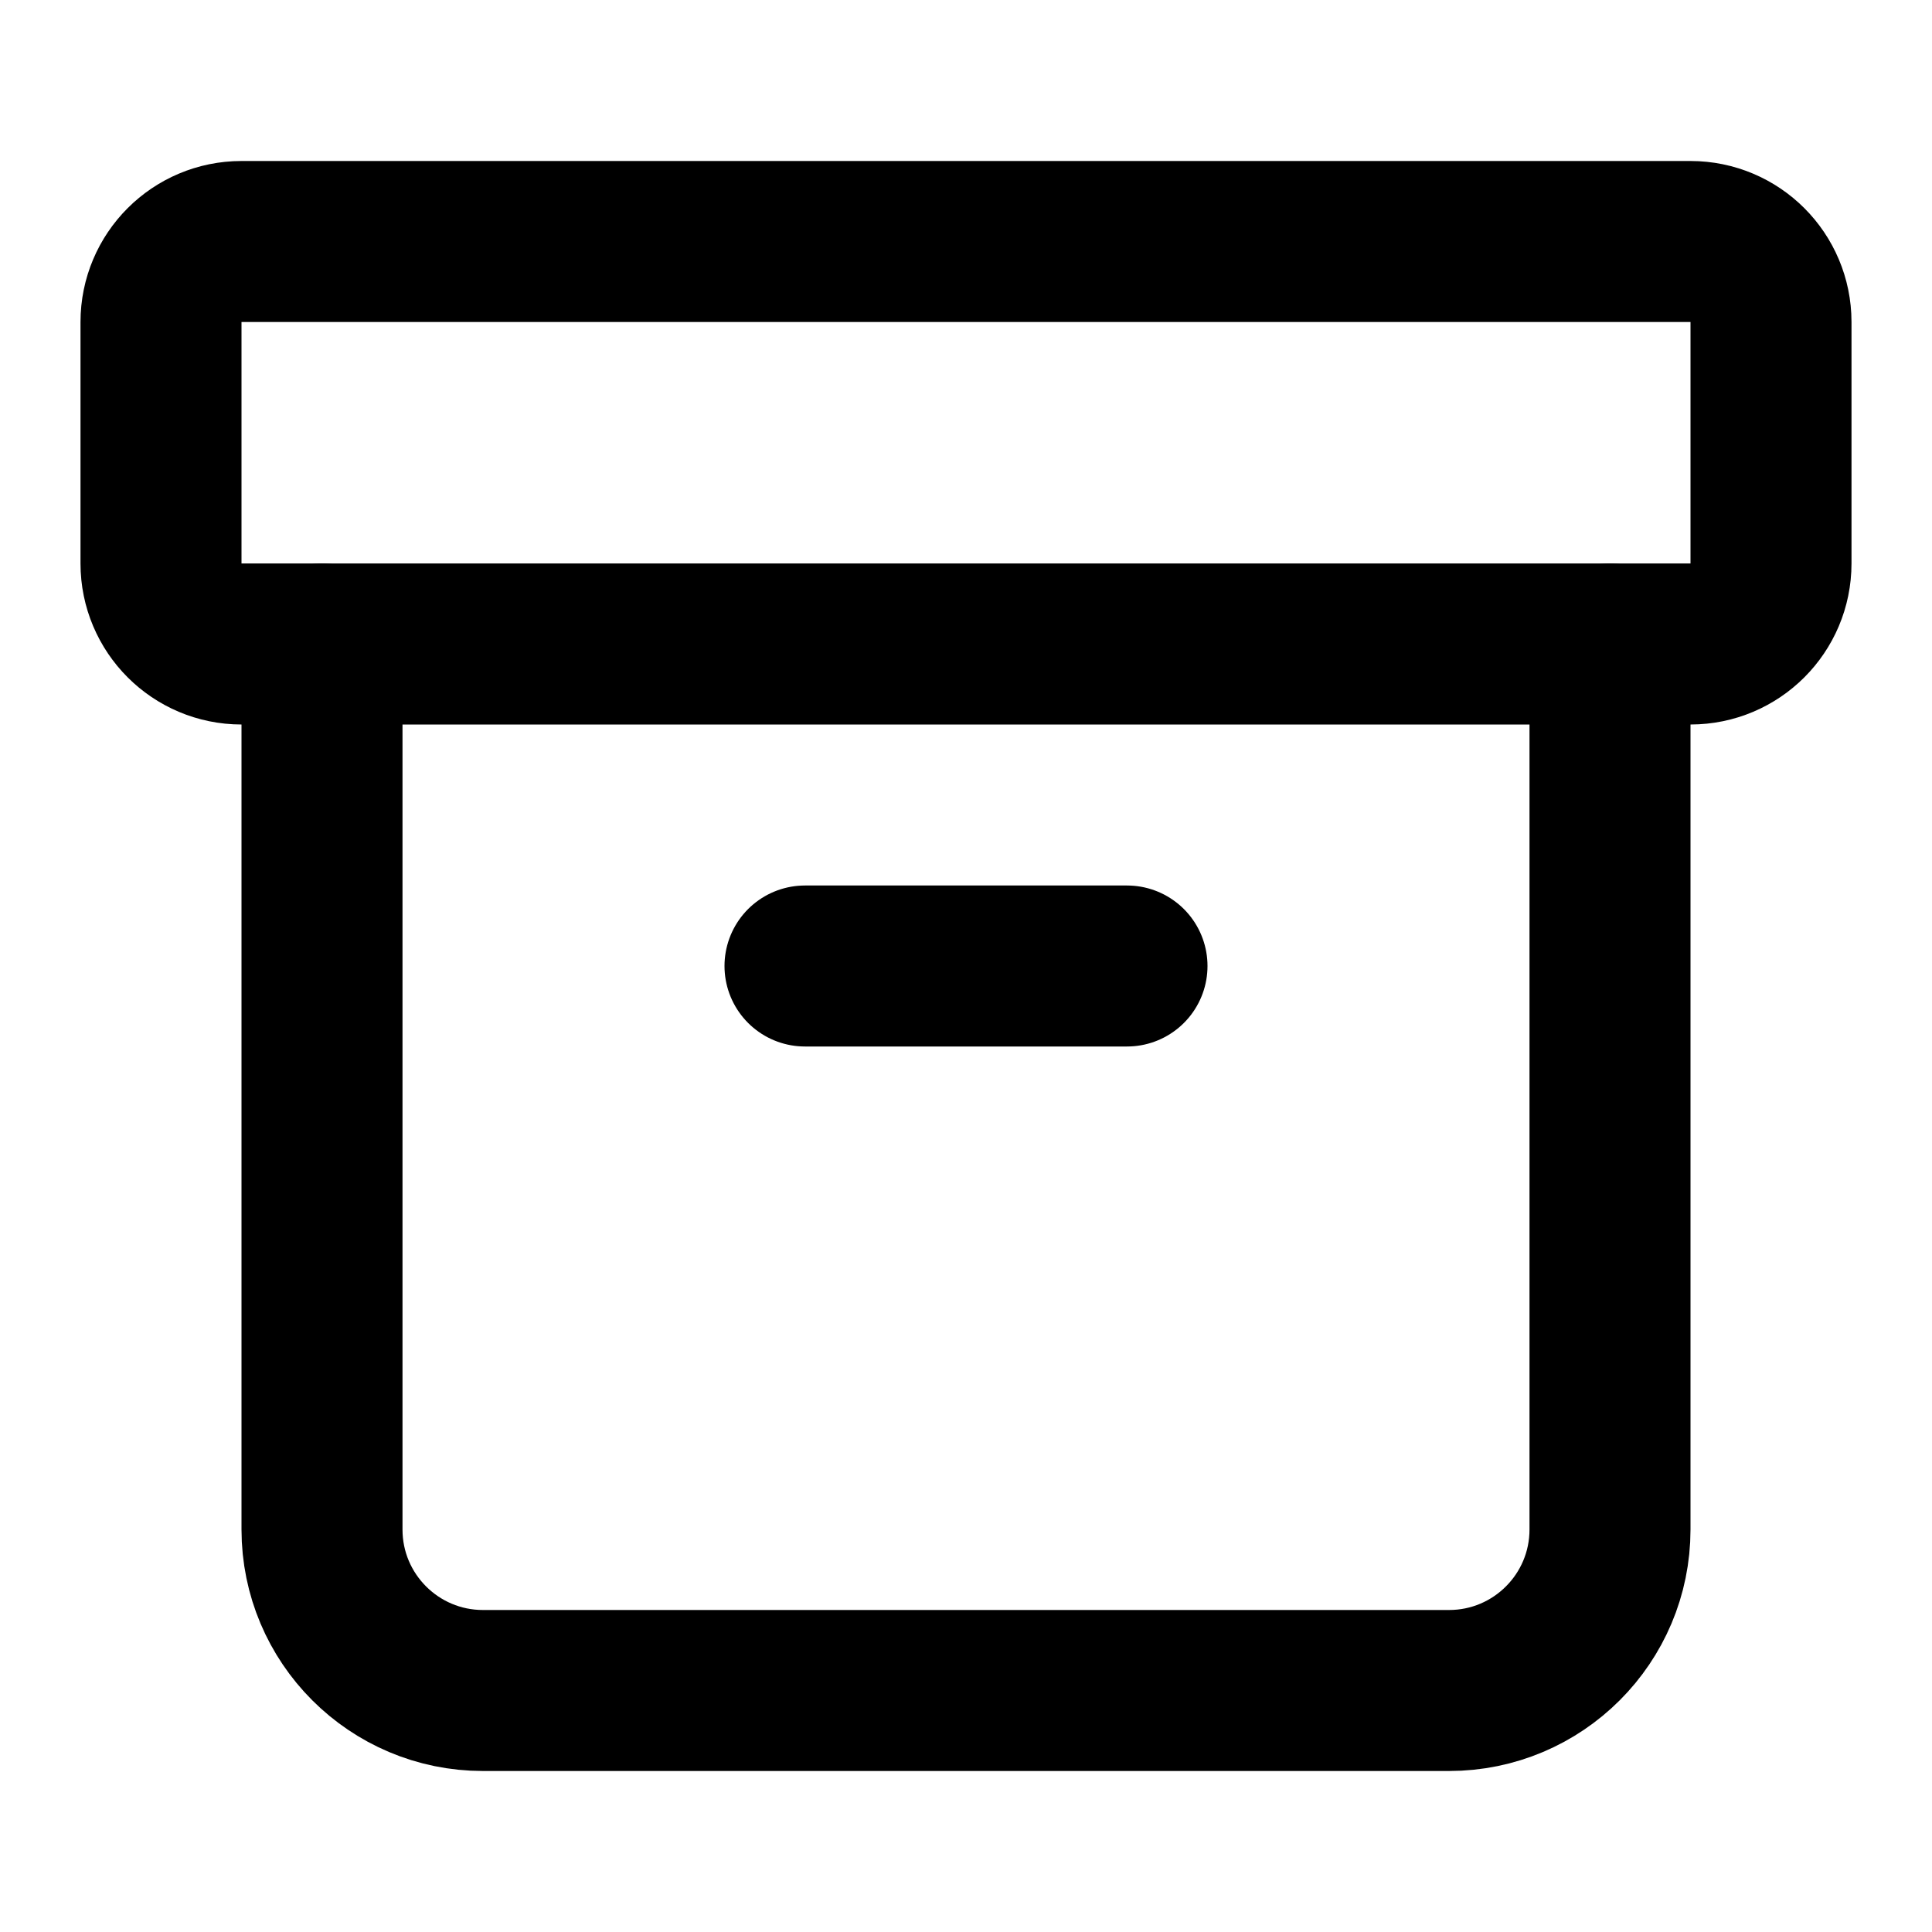
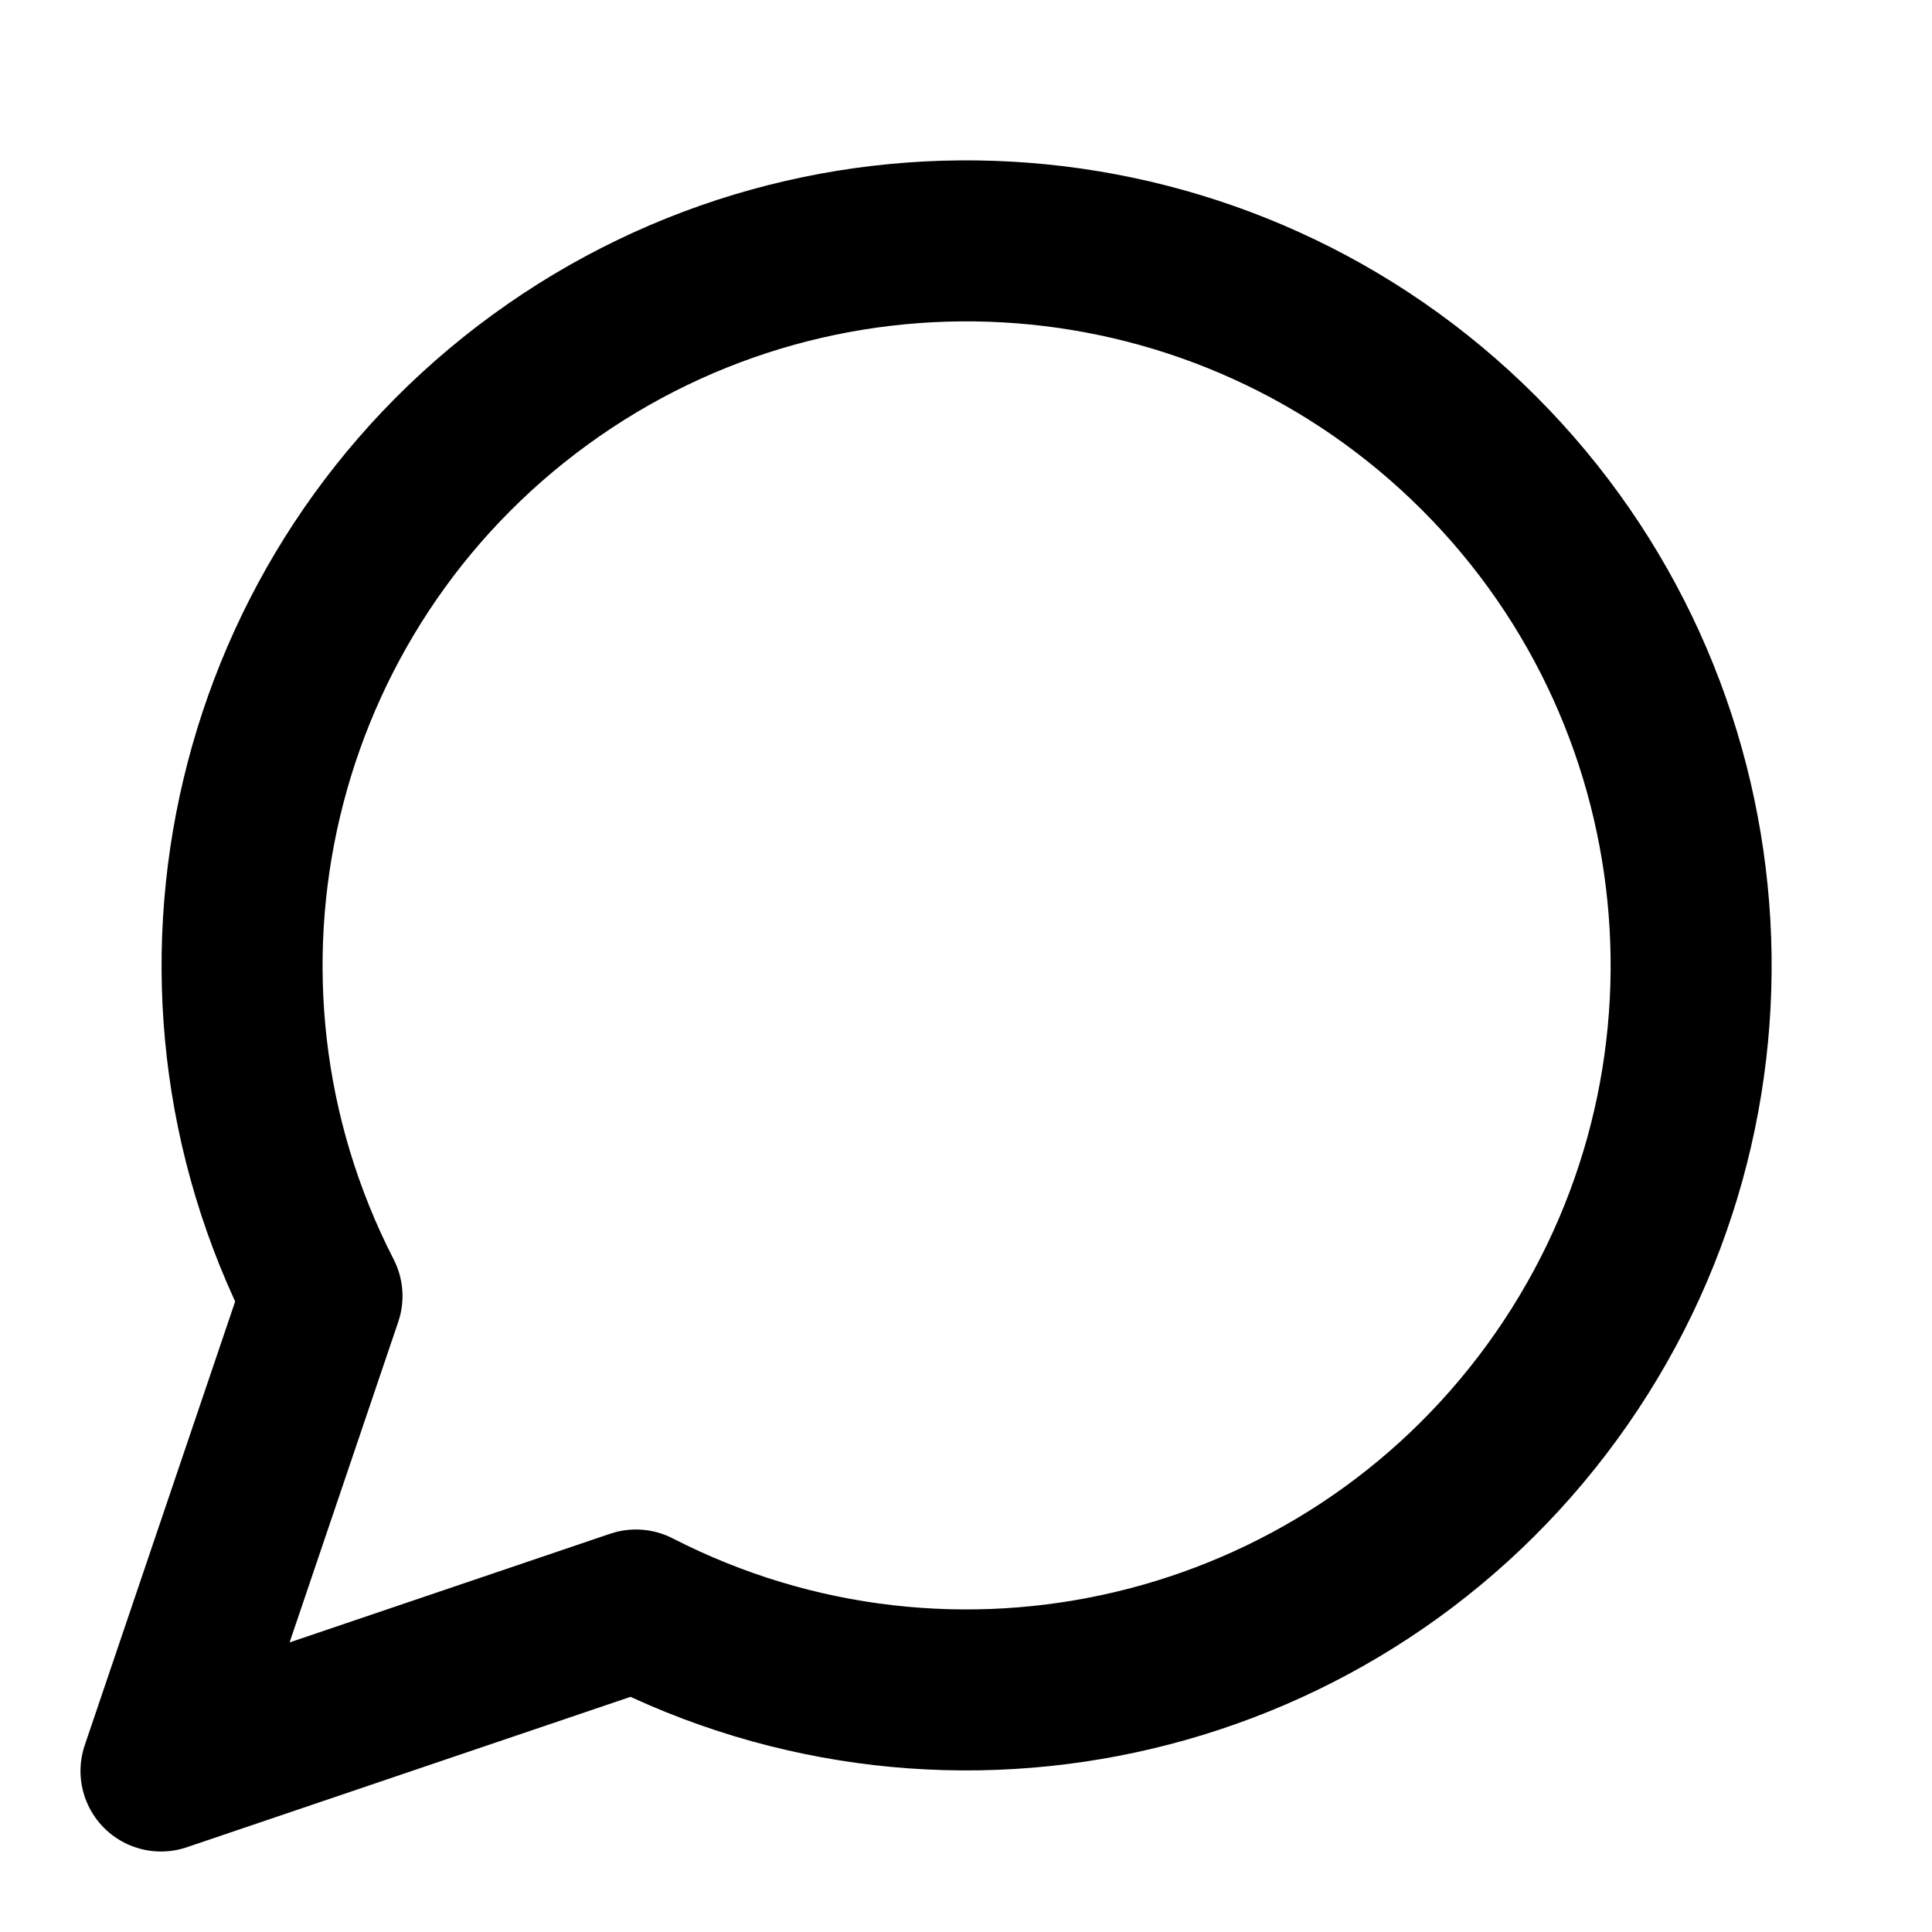
<svg xmlns="http://www.w3.org/2000/svg" width="24" height="24" viewBox="0 0 24 24" fill="none" stroke="currentColor" stroke-width="2" stroke-linecap="round" stroke-linejoin="round">
-   <rect width="20" height="5" x="2" y="3" rx="1" />
-   <path d="M4 8v11a2 2 0 0 0 2 2h12a2 2 0 0 0 2-2V8" />
-   <path d="M10 12h4" />
+   <path d="M7.9 20A9 9 0 1 0 4 16.1L2 22Z" />
</svg>
